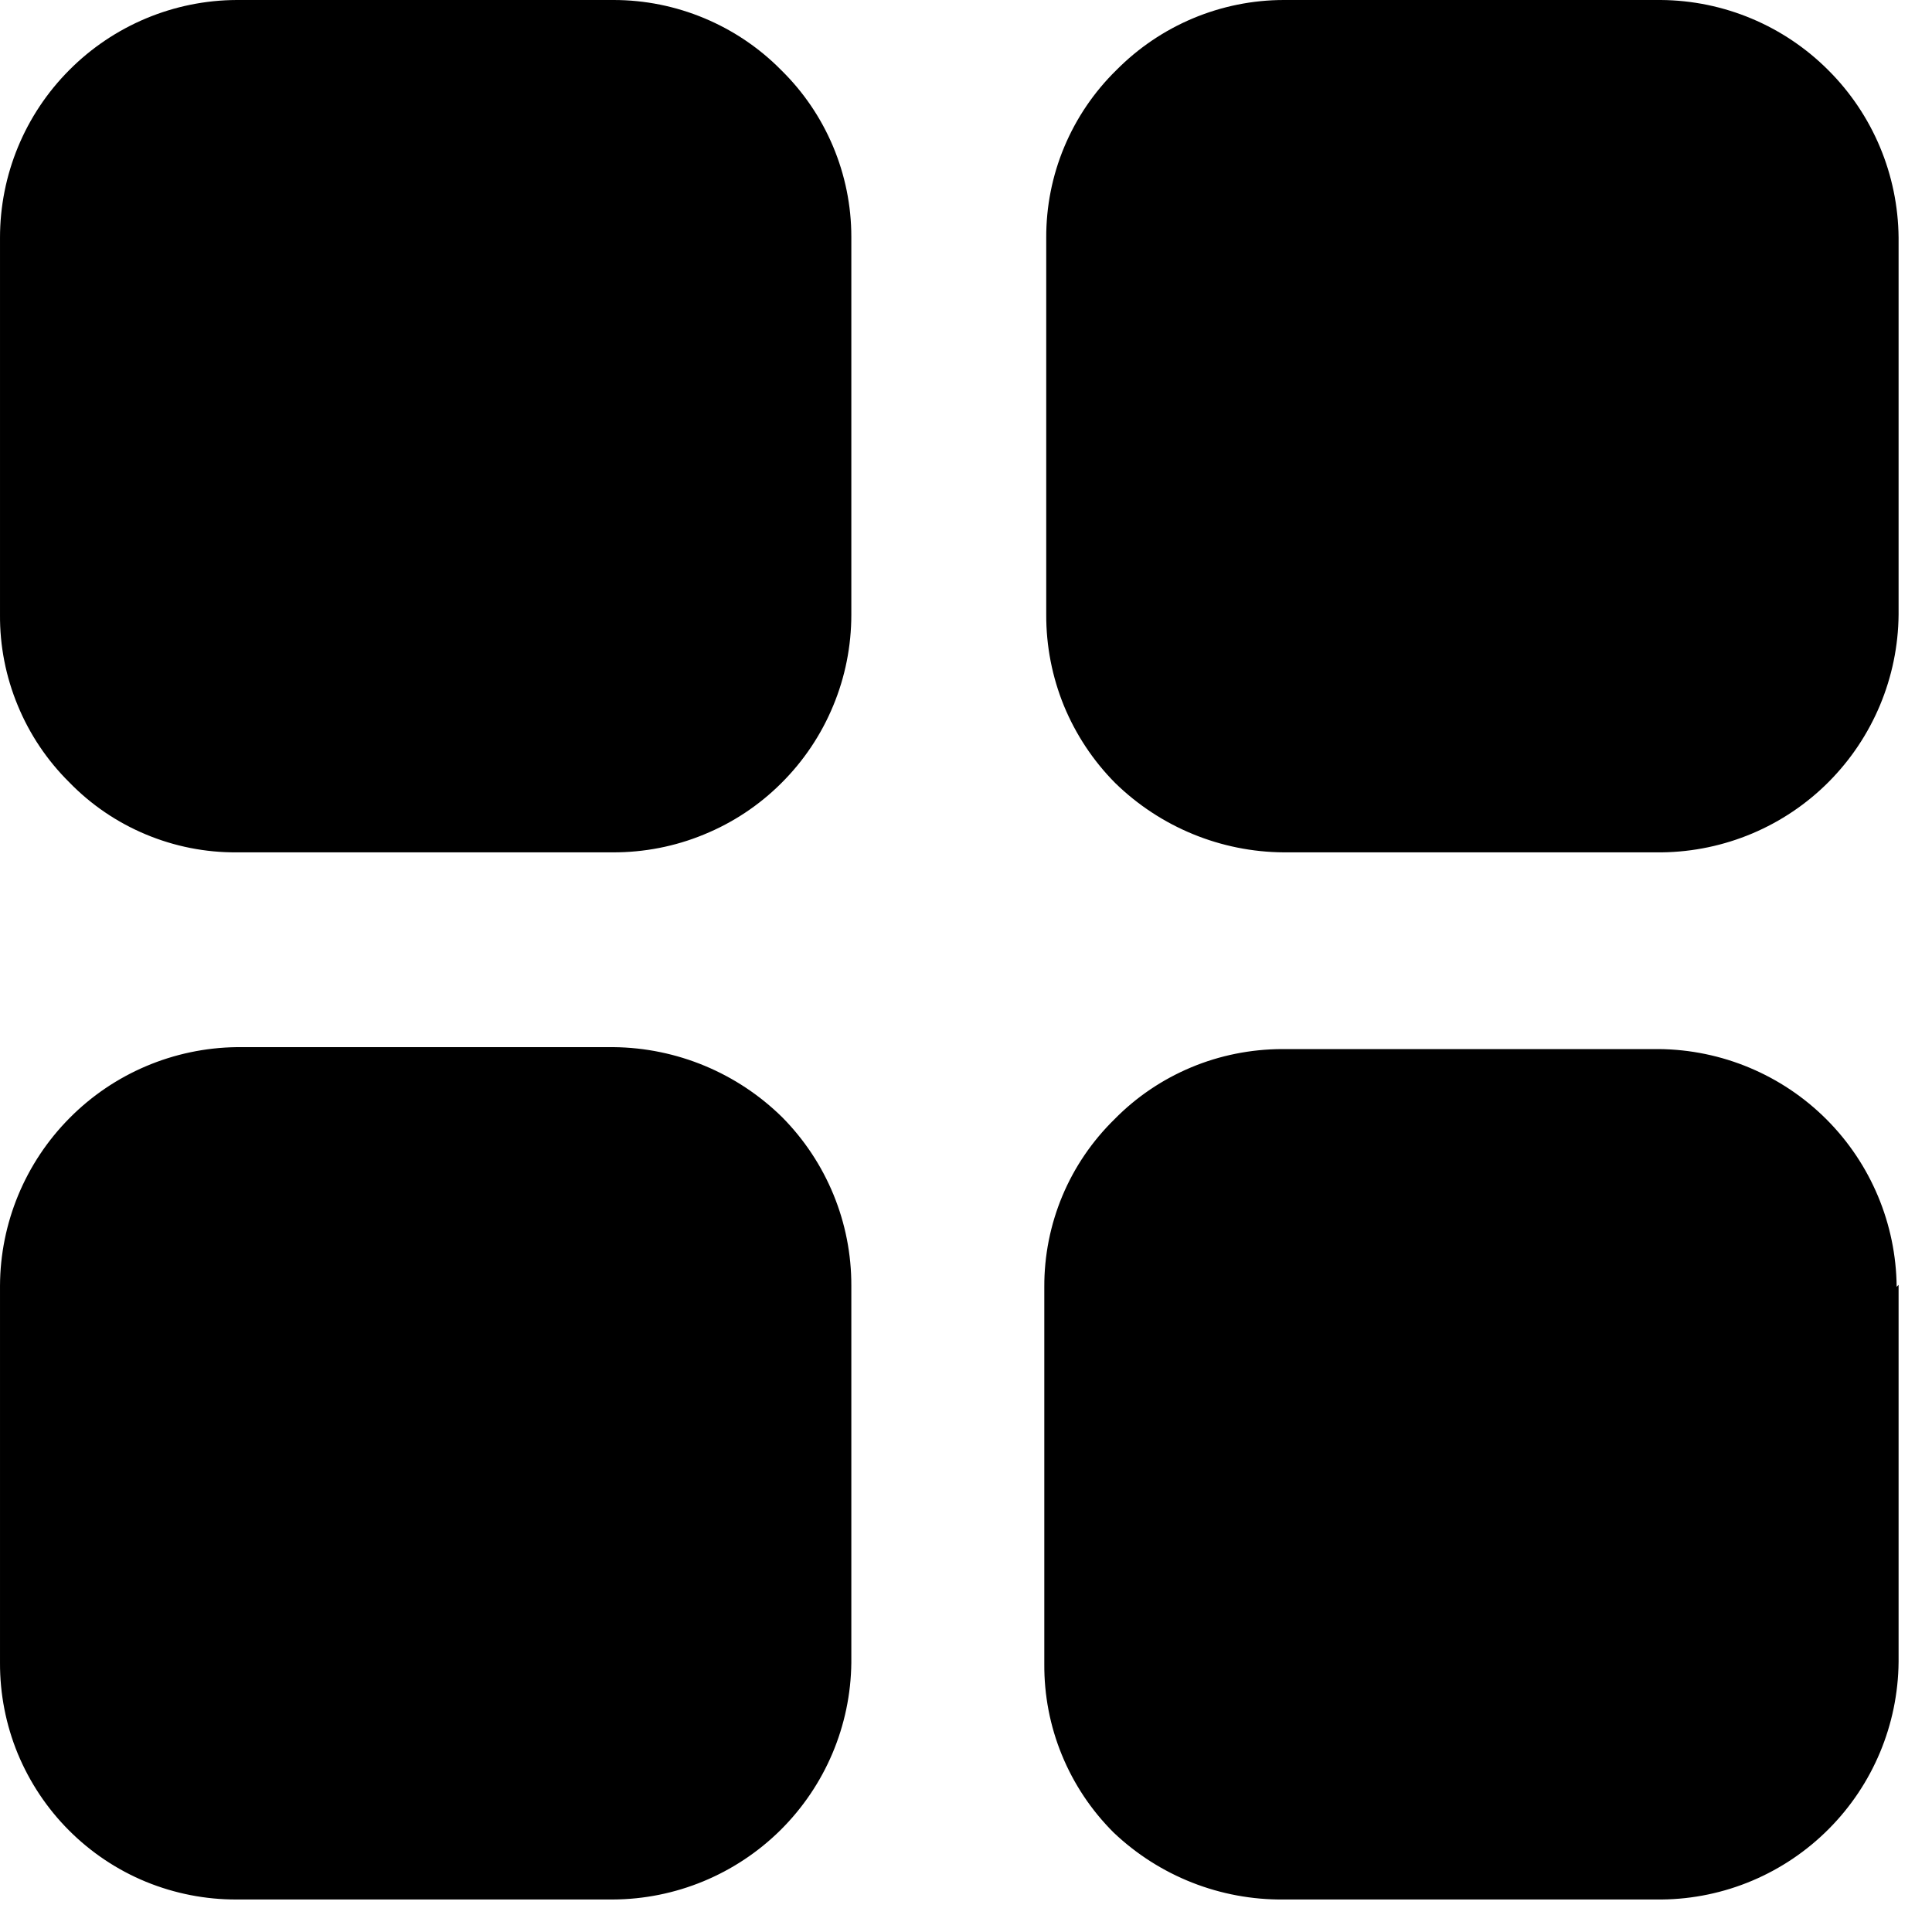
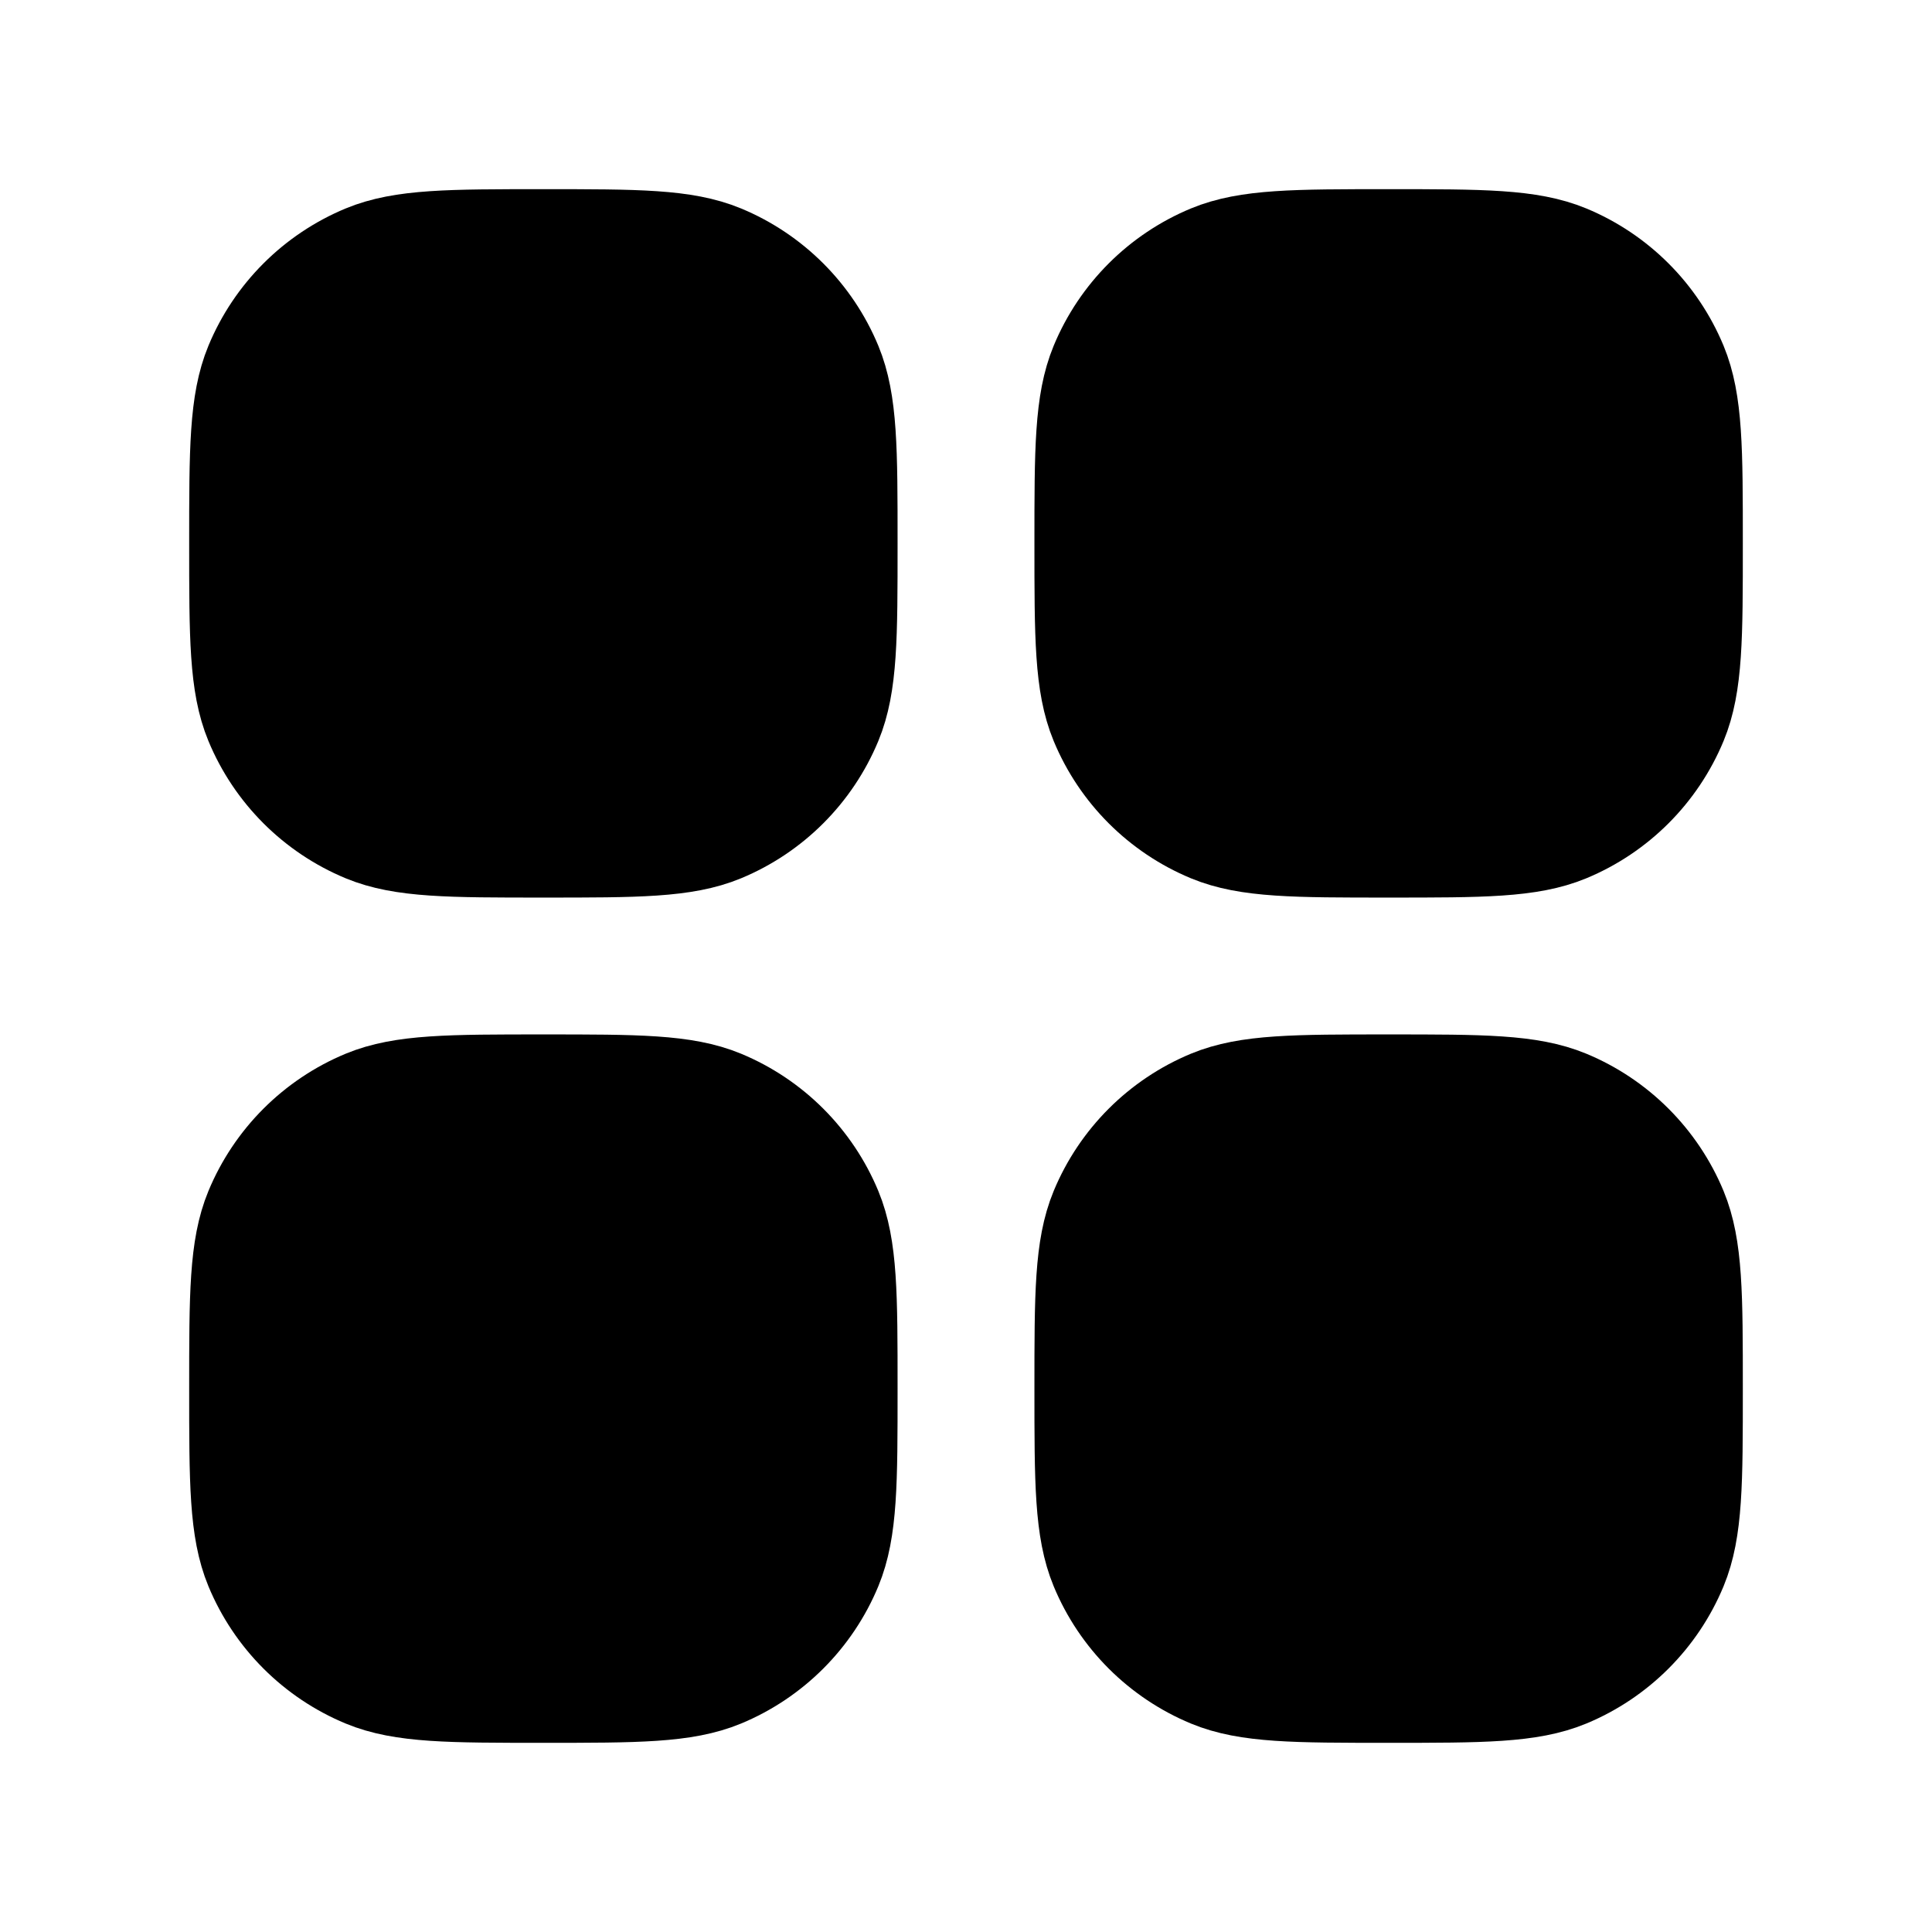
- <svg xmlns="http://www.w3.org/2000/svg" width="17" height="17" viewBox="0 0 17 17" fill="none">
-   <path d="M7.491 2.083V5.409C7.491 5.684 7.437 5.957 7.331 6.211C7.226 6.465 7.071 6.696 6.876 6.89C6.681 7.085 6.449 7.239 6.194 7.343C5.94 7.448 5.667 7.501 5.391 7.5H2.083C1.808 7.502 1.536 7.448 1.283 7.342C1.029 7.236 0.8 7.08 0.609 6.883C0.414 6.69 0.26 6.46 0.156 6.207C0.051 5.954 -0.002 5.682 4.49488e-05 5.409V2.091C4.03029e-05 1.538 0.219 1.008 0.61 0.616C1 0.224 1.53 0.002 2.083 0H5.4C5.674 0 5.946 0.055 6.199 0.161C6.452 0.267 6.682 0.422 6.874 0.617C7.069 0.808 7.224 1.036 7.33 1.288C7.436 1.54 7.491 1.81 7.491 2.083ZM16.706 2.091V5.409C16.701 5.96 16.481 6.488 16.091 6.88C15.702 7.271 15.175 7.493 14.623 7.5H11.297C10.743 7.497 10.211 7.278 9.814 6.891C9.62 6.696 9.467 6.465 9.362 6.211C9.258 5.956 9.205 5.684 9.206 5.409V2.091C9.205 1.817 9.259 1.545 9.365 1.292C9.471 1.039 9.627 0.809 9.823 0.617C10.016 0.422 10.245 0.267 10.498 0.161C10.751 0.055 11.023 0 11.297 0H14.614C15.168 0.004 15.697 0.226 16.088 0.618C16.48 1.009 16.701 1.538 16.706 2.091ZM16.706 11.306V14.623C16.701 15.175 16.481 15.703 16.091 16.094C15.702 16.485 15.175 16.708 14.623 16.714H11.297C10.739 16.72 10.201 16.508 9.797 16.123C9.602 15.928 9.448 15.697 9.344 15.443C9.239 15.188 9.187 14.915 9.189 14.64V11.323C9.188 11.048 9.242 10.777 9.348 10.523C9.454 10.27 9.61 10.041 9.806 9.849C9.998 9.653 10.228 9.498 10.481 9.392C10.734 9.286 11.006 9.232 11.28 9.231H14.597C15.15 9.236 15.68 9.458 16.071 9.849C16.462 10.24 16.684 10.77 16.689 11.323L16.706 11.306ZM7.491 11.314V14.631C7.485 15.185 7.261 15.713 6.868 16.103C6.475 16.492 5.945 16.712 5.391 16.714H2.083C1.809 16.715 1.538 16.662 1.284 16.558C1.031 16.454 0.801 16.3 0.608 16.107C0.414 15.913 0.261 15.683 0.156 15.43C0.052 15.177 -0.001 14.905 4.49488e-05 14.631V11.314C0.002 10.761 0.222 10.231 0.612 9.838C1.001 9.445 1.53 9.221 2.083 9.214H5.4C5.956 9.22 6.487 9.441 6.883 9.831C7.274 10.226 7.493 10.759 7.491 11.314Z" fill="black" />
+ <svg xmlns="http://www.w3.org/2000/svg" width="24" height="24" viewBox="0 0 24 24" fill="none">
+   <path d="M13.69 19.457C13.5 18.997 13.5 18.415 13.5 17.25C13.5 16.085 13.5 15.503 13.69 15.043C13.944 14.431 14.431 13.944 15.043 13.69C15.503 13.5 16.085 13.5 17.25 13.5C18.415 13.5 18.997 13.5 19.457 13.69C20.069 13.944 20.556 14.431 20.81 15.043C21 15.503 21 16.085 21 17.25C21 18.415 21 18.997 20.81 19.457C20.556 20.069 20.069 20.556 19.457 20.81C18.997 21 18.415 21 17.25 21C16.085 21 15.503 21 15.043 20.81C14.431 20.556 13.944 20.069 13.69 19.457Z" fill="black" stroke="black" stroke-width="1.3" stroke-linecap="square" stroke-linejoin="round" />
+   <path d="M13.69 8.957C13.5 8.497 13.5 7.915 13.5 6.75C13.5 5.585 13.5 5.003 13.69 4.543C13.944 3.931 14.431 3.444 15.043 3.19C15.503 3 16.085 3 17.25 3C18.415 3 18.997 3 19.457 3.19C20.069 3.444 20.556 3.931 20.81 4.543C21 5.003 21 5.585 21 6.75C21 7.915 21 8.497 20.81 8.957C20.556 9.569 20.069 10.056 19.457 10.31C18.997 10.5 18.415 10.5 17.25 10.5C16.085 10.5 15.503 10.5 15.043 10.31C14.431 10.056 13.944 9.569 13.69 8.957Z" fill="black" stroke="black" stroke-width="1.3" stroke-linecap="square" stroke-linejoin="round" />
+   <path d="M3.19 19.457C3 18.997 3 18.415 3 17.25C3 16.085 3 15.503 3.19 15.043C3.444 14.431 3.931 13.944 4.543 13.69C5.003 13.5 5.585 13.5 6.75 13.5C7.915 13.5 8.497 13.5 8.957 13.69C9.569 13.944 10.056 14.431 10.31 15.043C10.5 15.503 10.5 16.085 10.5 17.25C10.5 18.415 10.5 18.997 10.31 19.457C10.056 20.069 9.569 20.556 8.957 20.81C8.497 21 7.915 21 6.75 21C5.585 21 5.003 21 4.543 20.81C3.931 20.556 3.444 20.069 3.19 19.457Z" fill="black" stroke="black" stroke-width="1.3" stroke-linecap="square" stroke-linejoin="round" />
+   <path d="M3.19 8.957C3 8.497 3 7.915 3 6.75C3 5.585 3 5.003 3.19 4.543C3.444 3.931 3.931 3.444 4.543 3.19C5.003 3 5.585 3 6.75 3C7.915 3 8.497 3 8.957 3.19C9.569 3.444 10.056 3.931 10.31 4.543C10.5 5.003 10.5 5.585 10.5 6.75C10.5 7.915 10.5 8.497 10.31 8.957C10.056 9.569 9.569 10.056 8.957 10.31C8.497 10.5 7.915 10.5 6.75 10.5C5.585 10.5 5.003 10.5 4.543 10.31C3.931 10.056 3.444 9.569 3.19 8.957Z" fill="black" stroke="black" stroke-width="1.3" stroke-linecap="square" stroke-linejoin="round" />
</svg>
